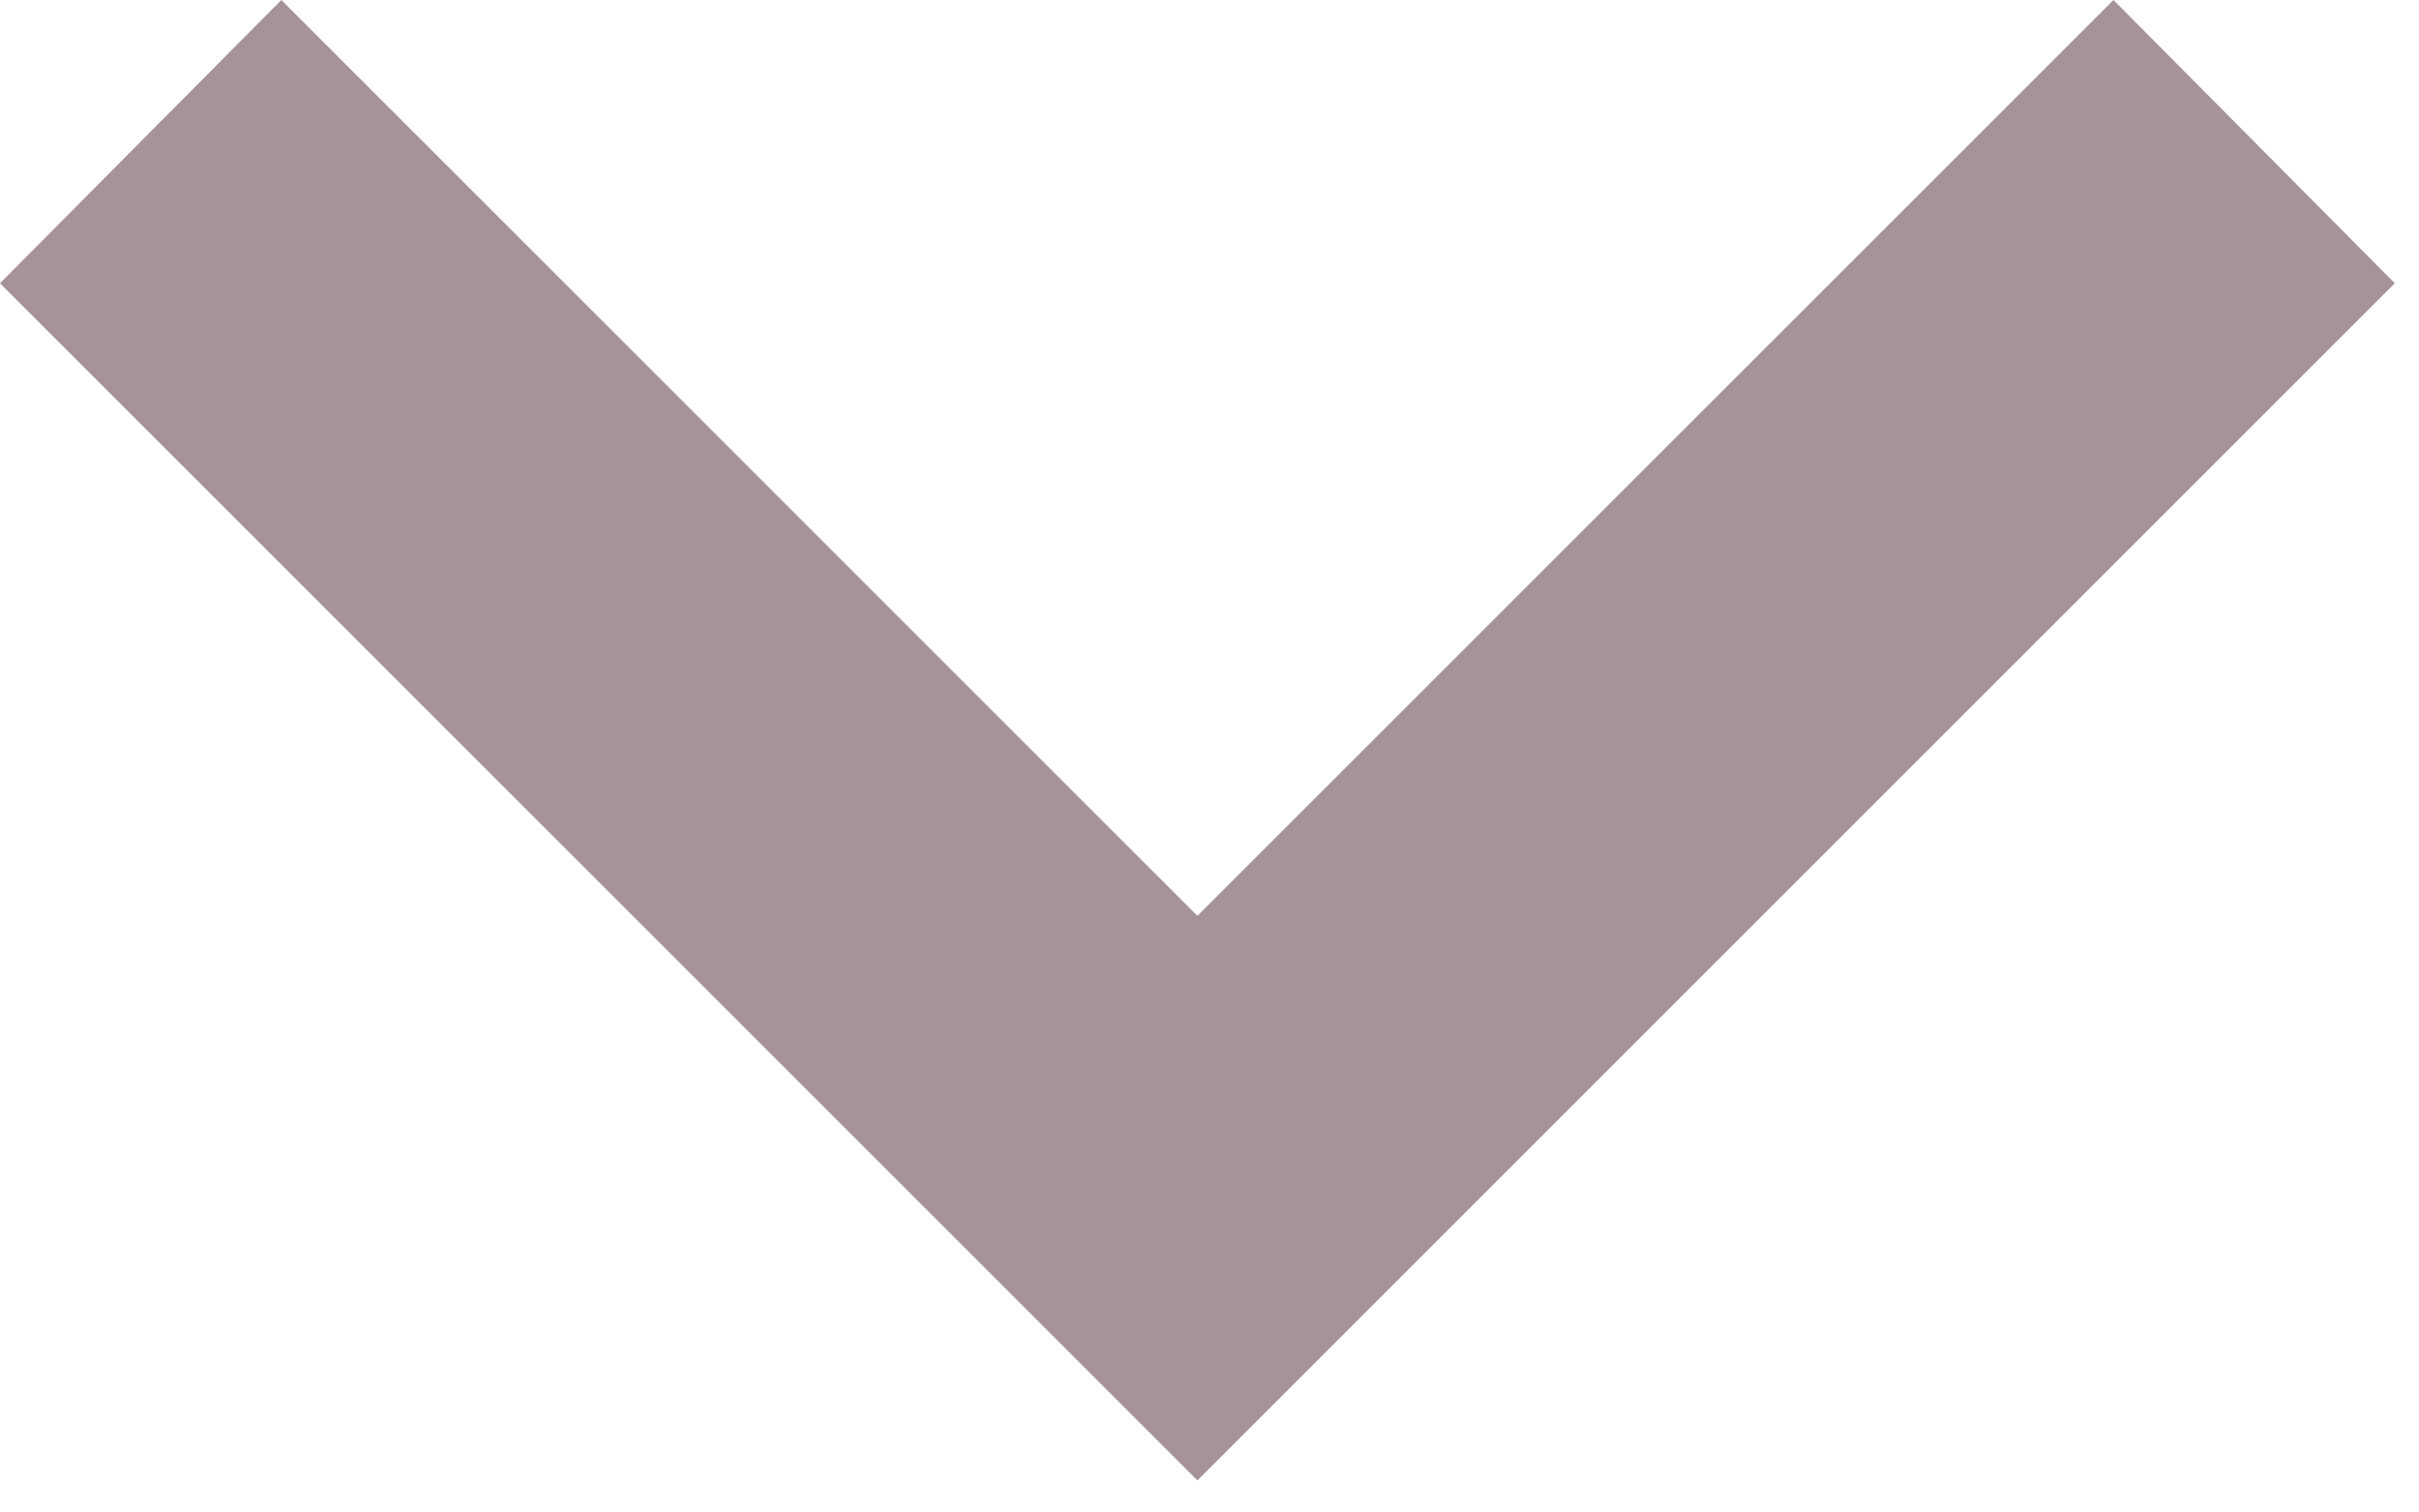
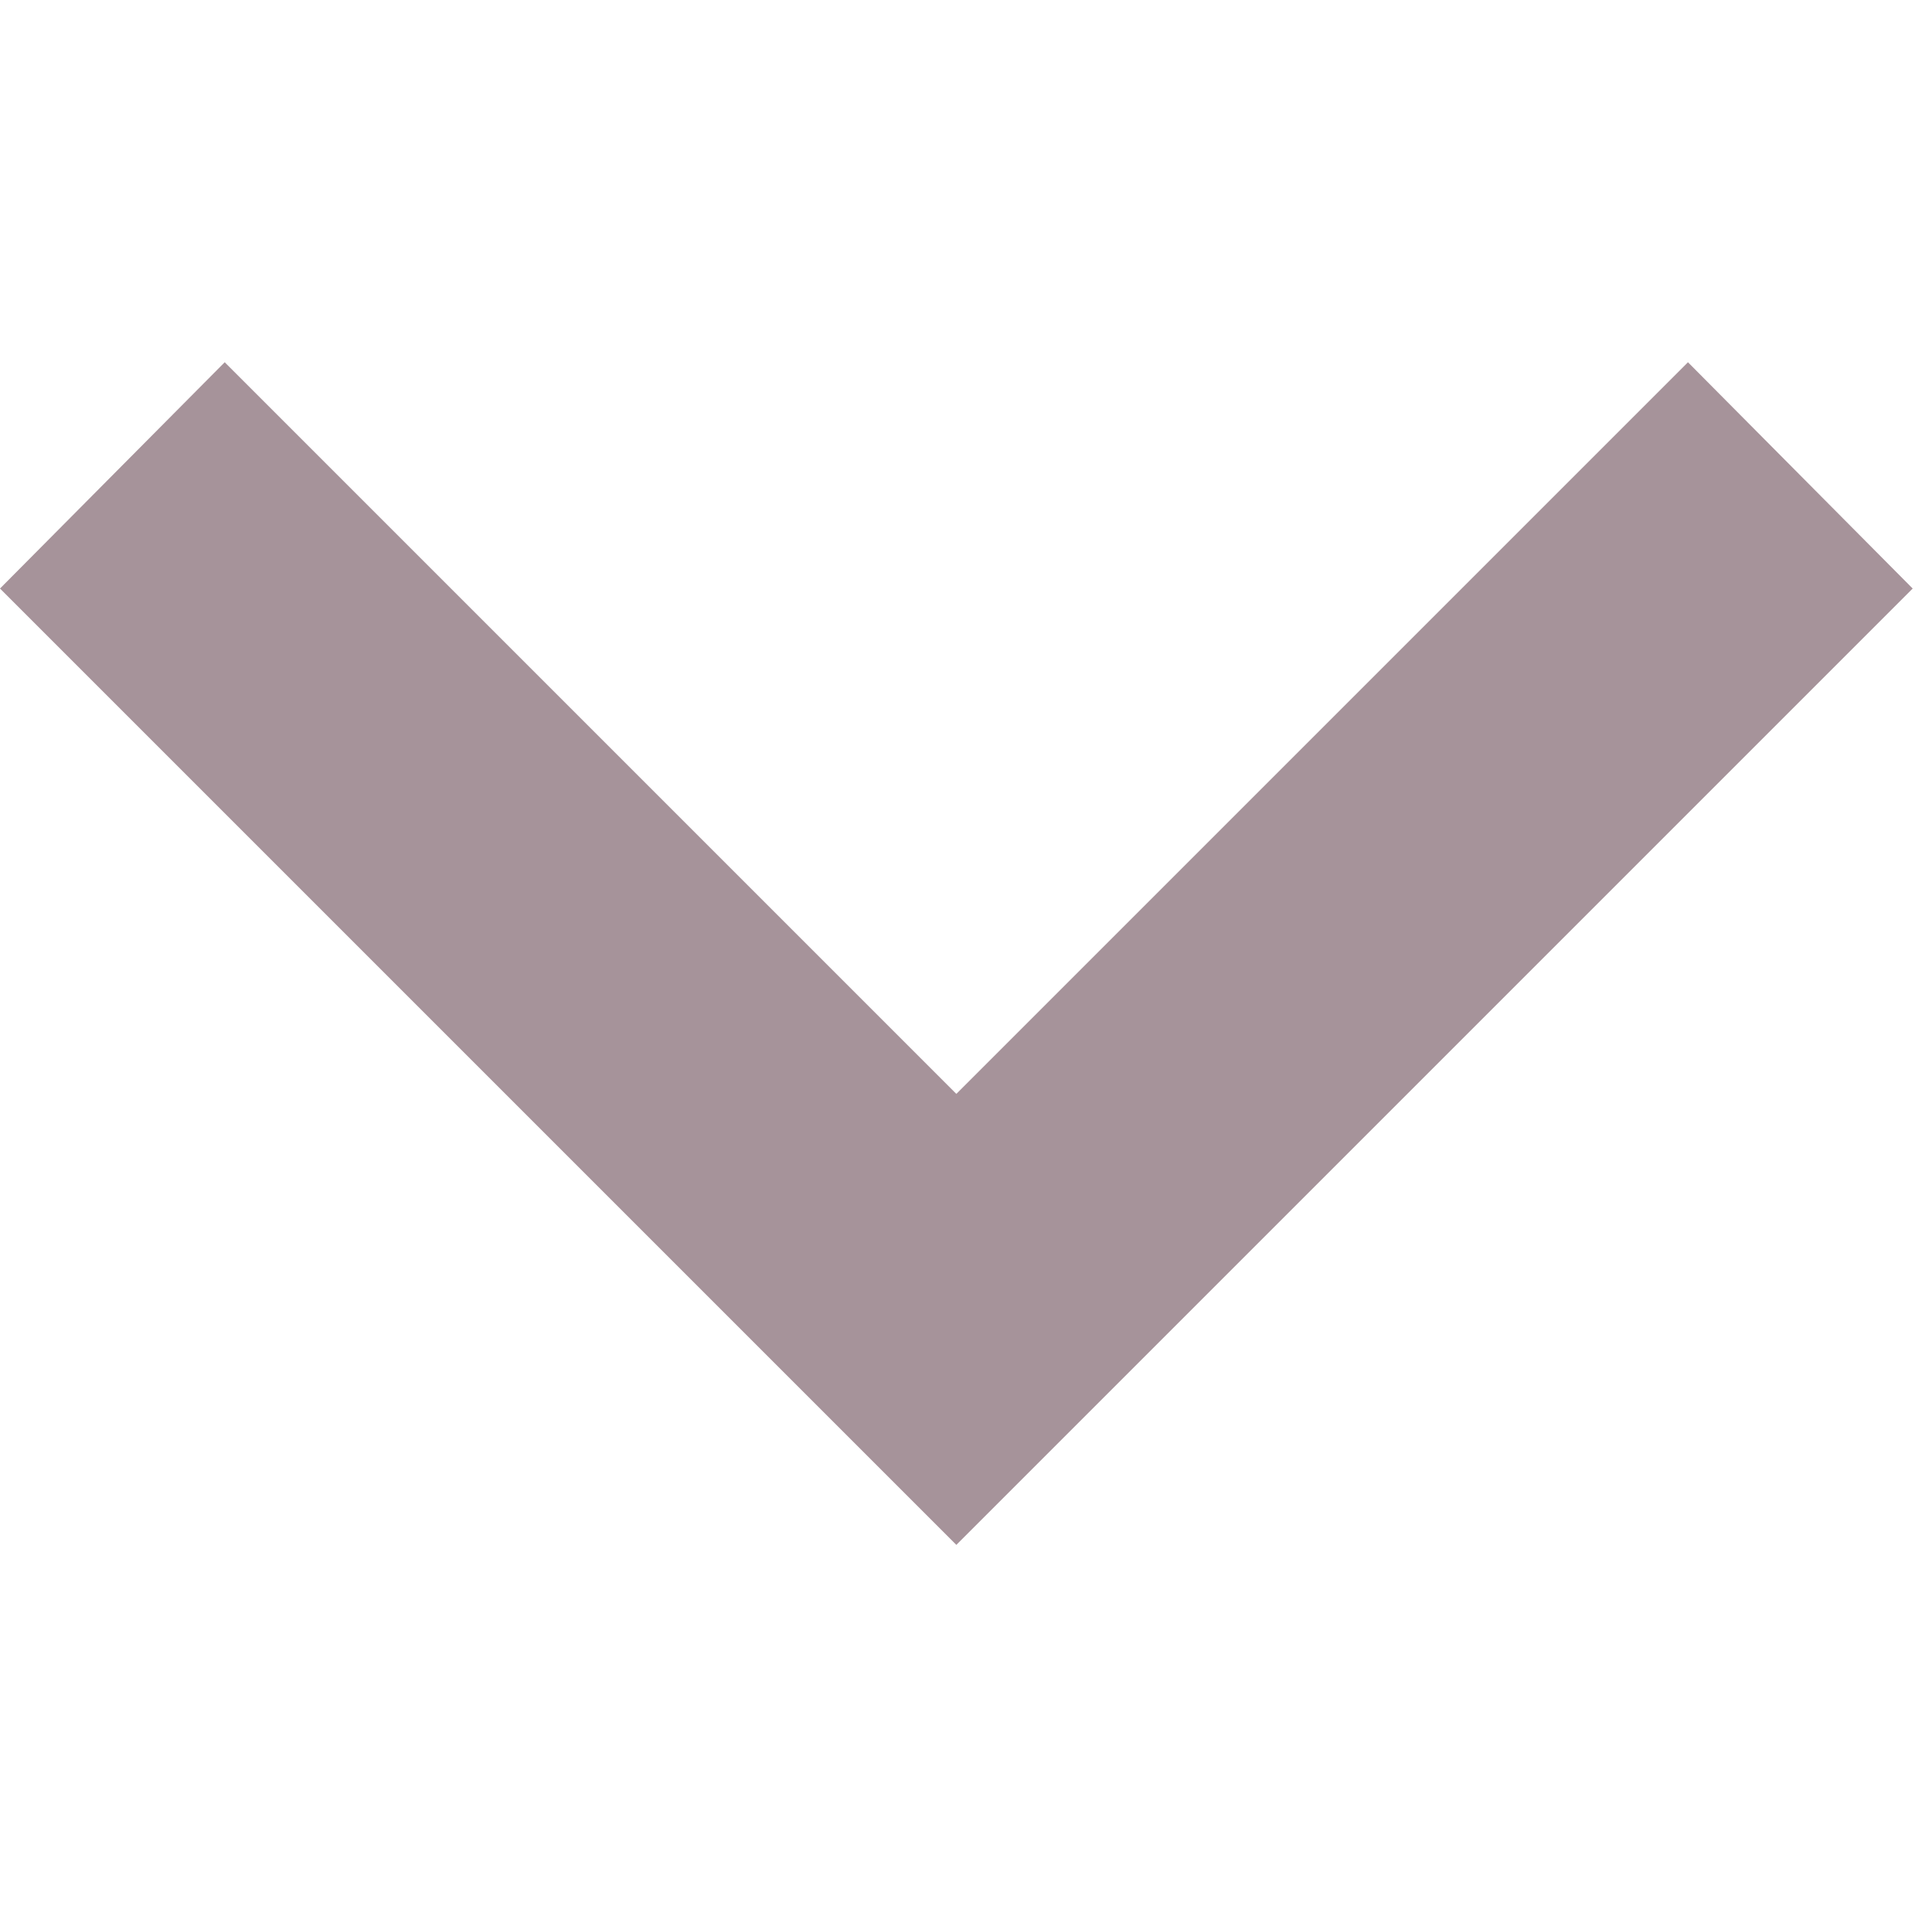
- <svg xmlns="http://www.w3.org/2000/svg" width="16" height="10" viewBox="0 0 16 10" fill="none">
-   <path d="M1.861 0L7.92 6.059L13.979 0L15.84 1.874L7.92 9.794L0 1.874L1.861 0Z" fill="#A6939A" />
+ <svg xmlns="http://www.w3.org/2000/svg" width="16" height="16" viewBox="0 0 16 16" fill="none">
+   <g transform="translate(0 3)">
+     <path d="M1.861 0L7.92 6.059L13.979 0L15.84 1.874L7.92 9.794L0 1.874L1.861 0Z" fill="#A6939A" />
+   </g>
</svg>
